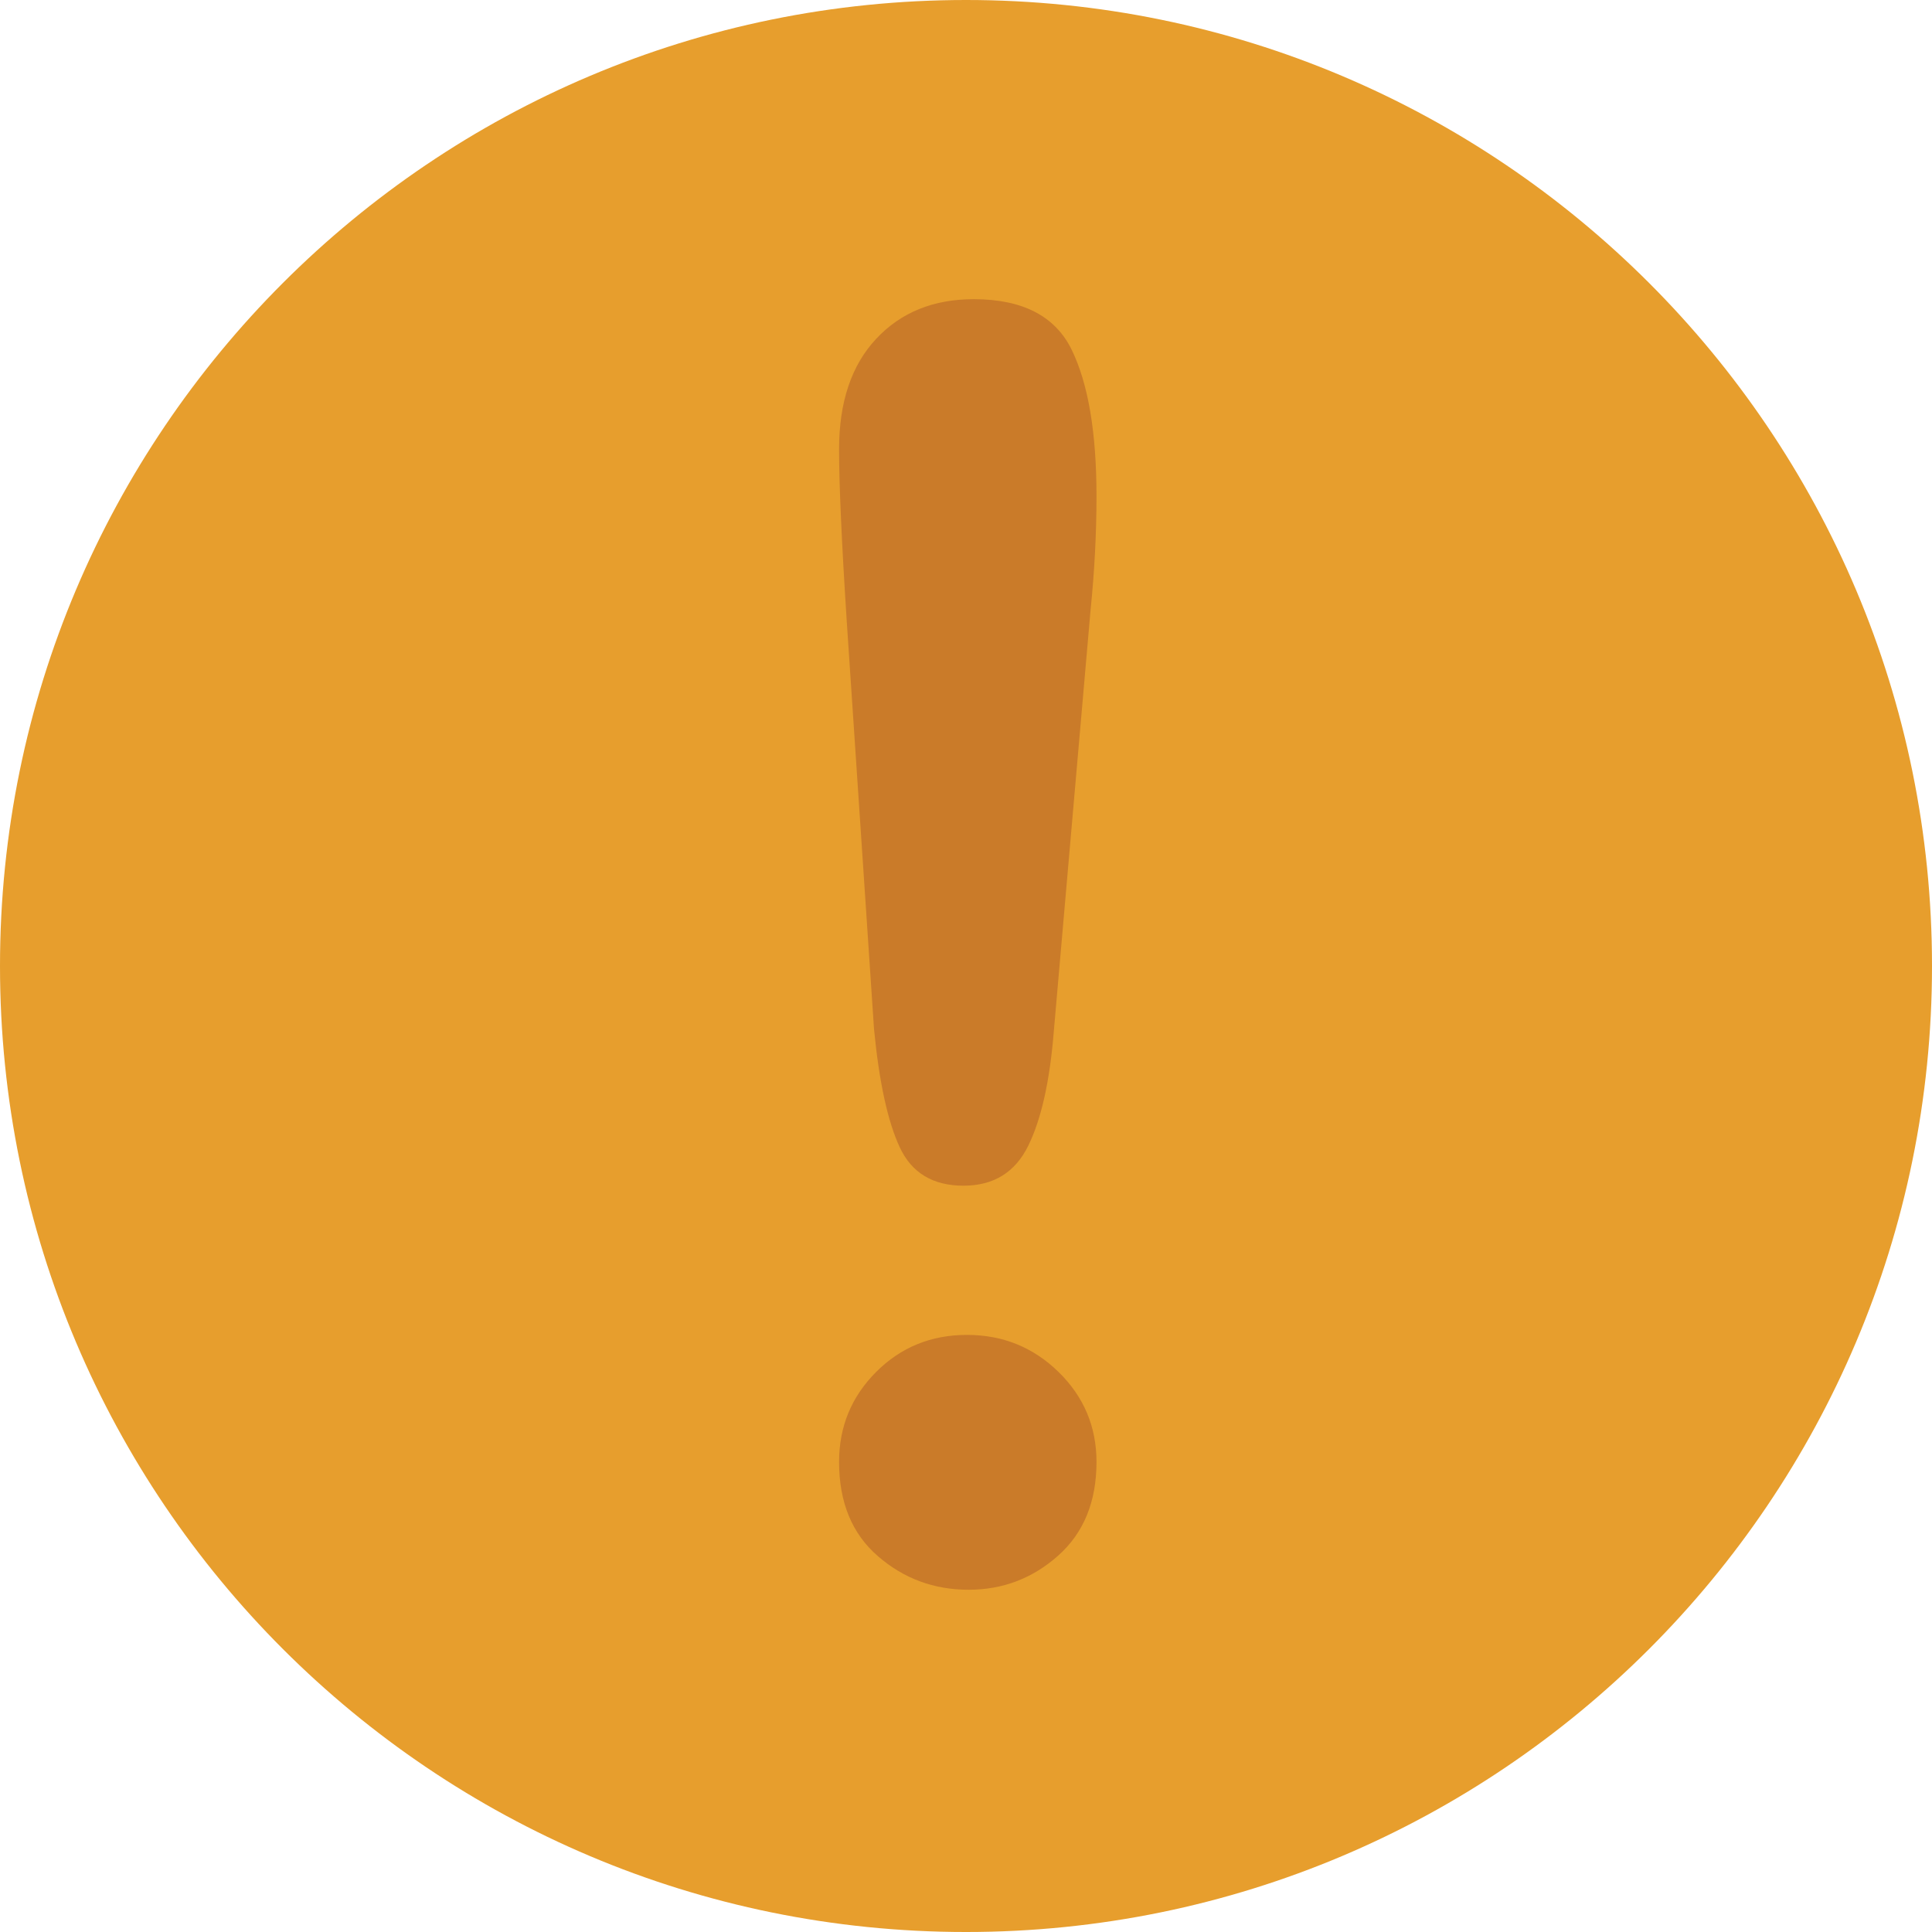
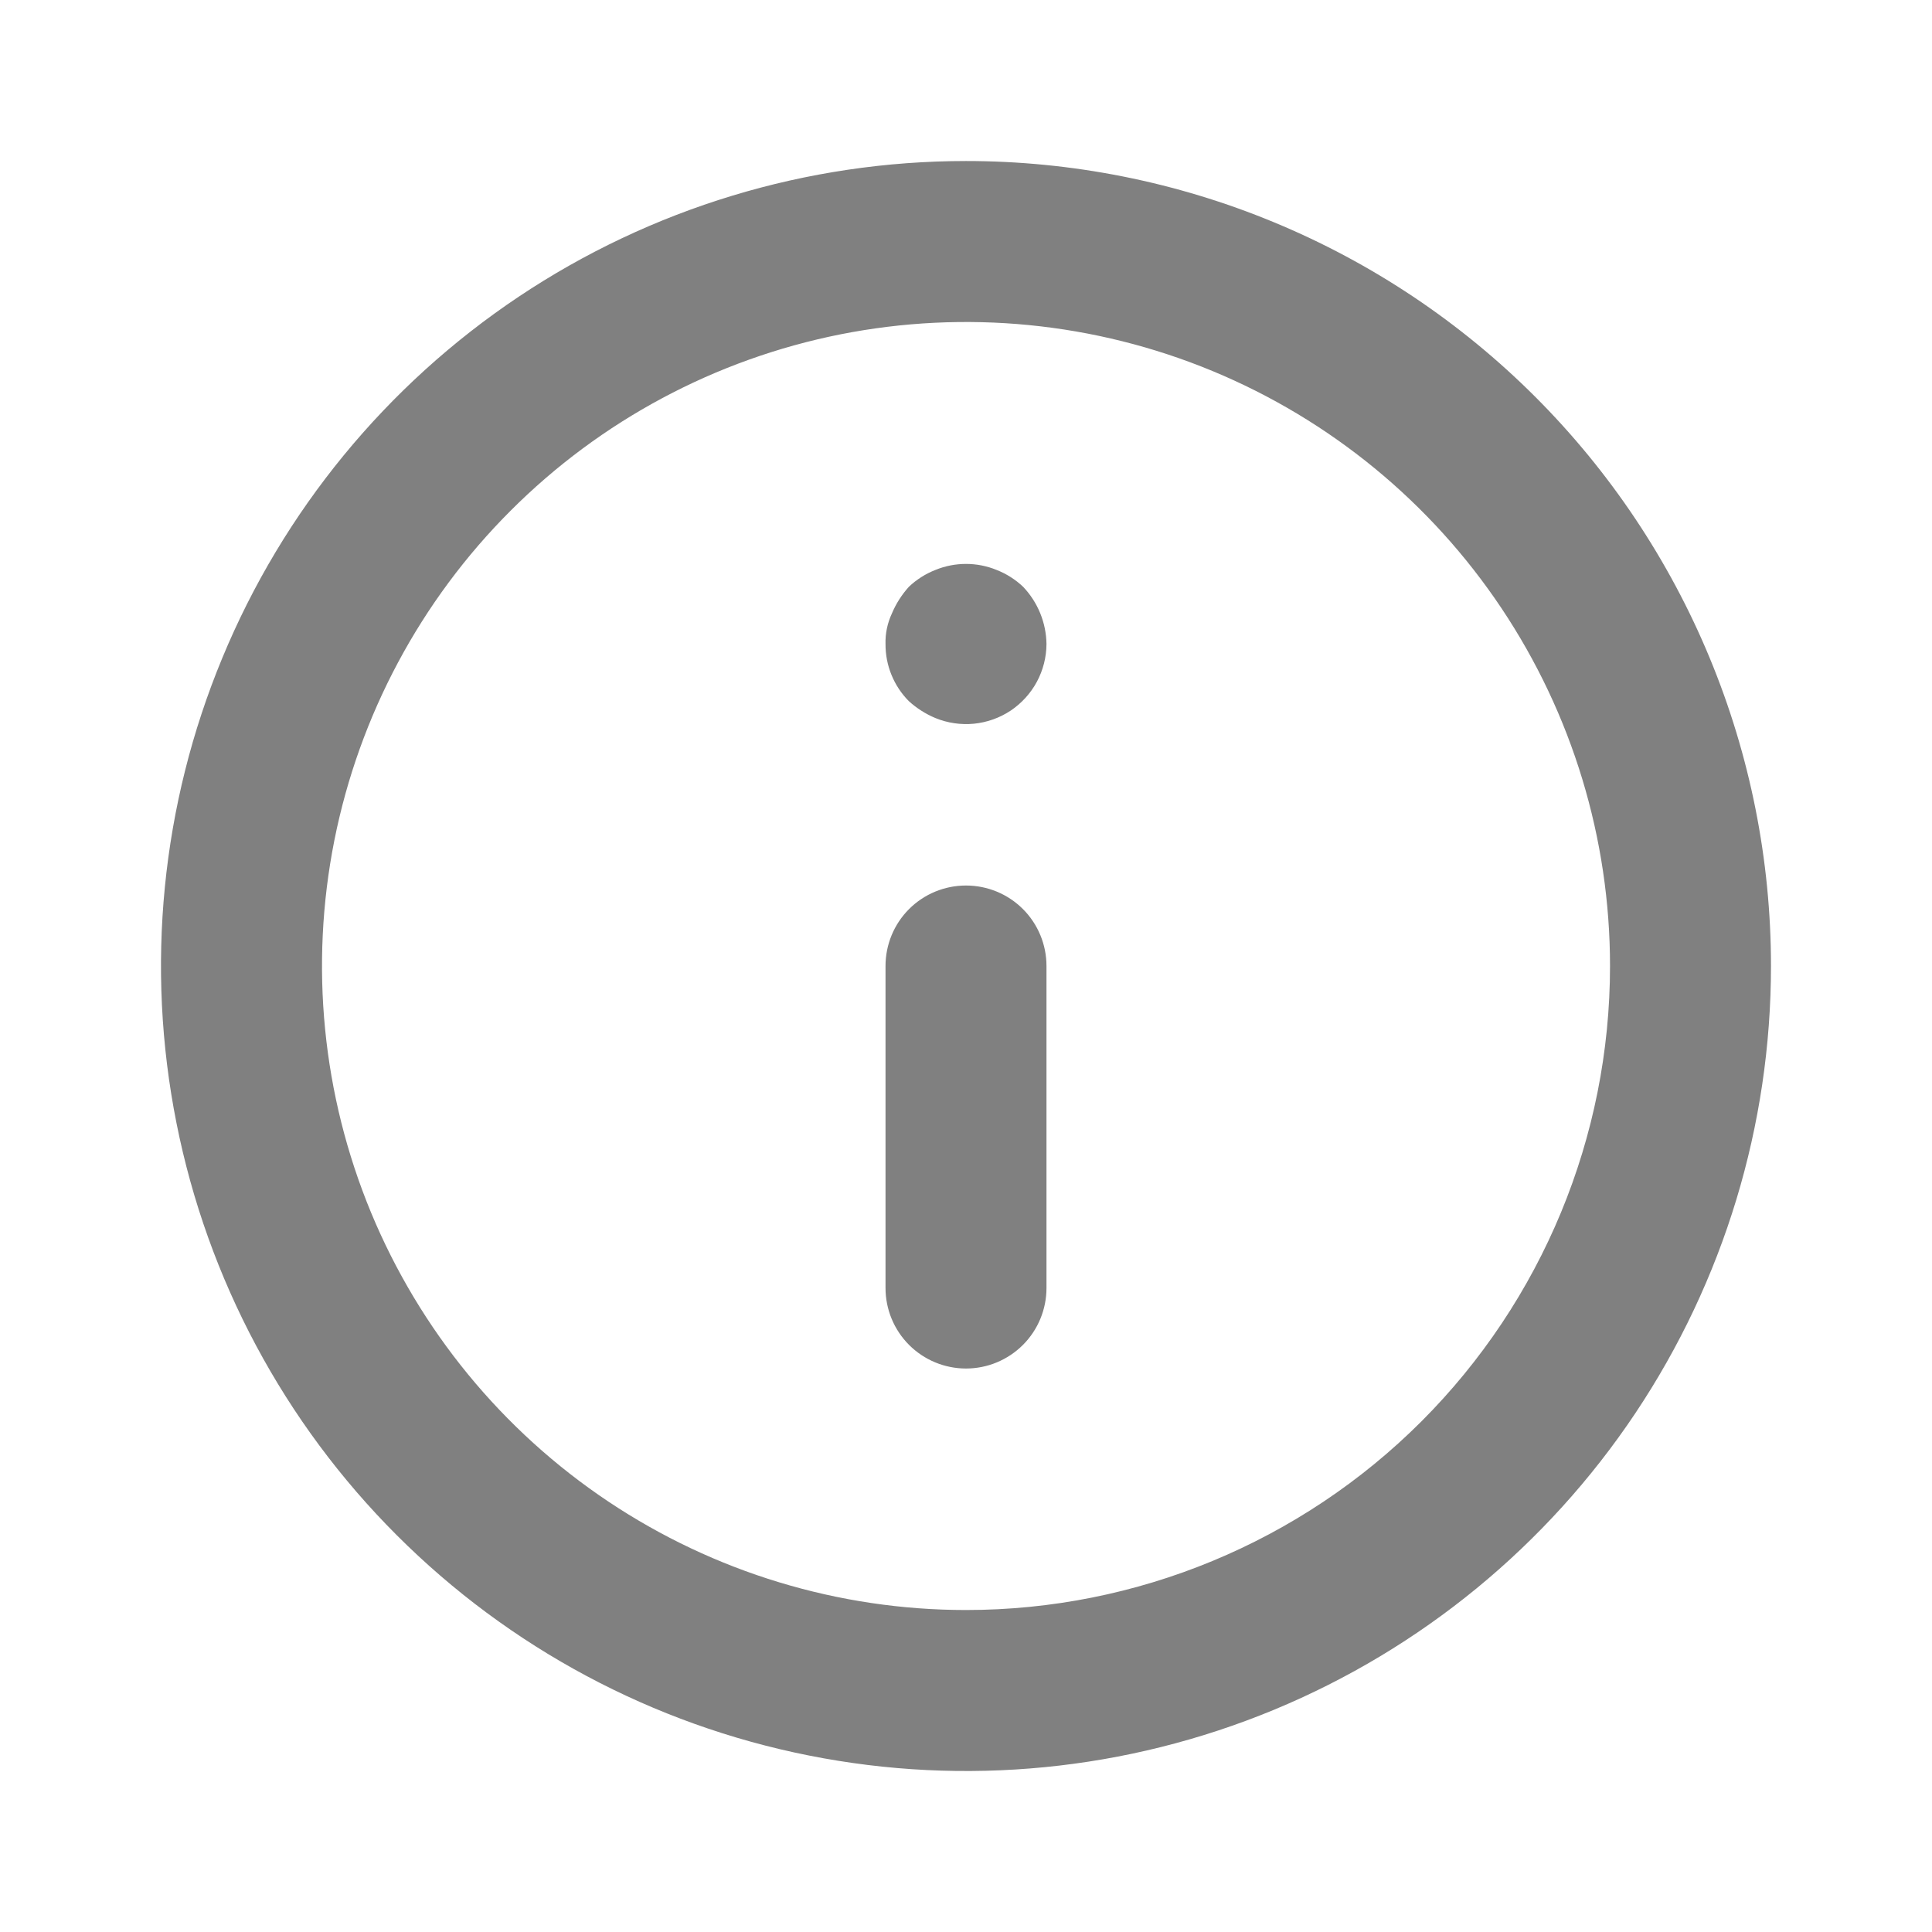
- <svg xmlns="http://www.w3.org/2000/svg" version="1.1" id="Layer_1" x="0px" y="0px" viewBox="0 0 473.931 473.931" style="enable-background:new 0 0 473.931 473.931;" xml:space="preserve">
-   <circle style="fill:#E79E2D;" cx="236.966" cy="236.966" r="236.966" />
-   <path style="fill:#CA7B29;" d="M214.399,252.389l-6.698-100.159c-1.257-19.517-1.871-33.526-1.871-42.027  c0-11.57,3.035-20.602,9.085-27.072c6.065-6.499,14.054-9.74,23.94-9.74c11.996,0,20.022,4.15,24.056,12.445  c4.034,8.303,6.065,20.258,6.065,35.857c0,9.205-0.494,18.559-1.459,28.022l-8.995,103.089c-0.973,12.277-3.061,21.68-6.279,28.239  c-3.207,6.544-8.509,9.815-15.888,9.815c-7.536,0-12.756-3.158-15.682-9.512C217.744,275.016,215.645,265.351,214.399,252.389z   M237.609,389.974c-8.501,0-15.936-2.739-22.267-8.251c-6.346-5.497-9.512-13.197-9.512-23.102c0-8.647,3.035-16.004,9.085-22.069  c6.065-6.065,13.493-9.092,22.275-9.092c8.786,0,16.269,3.027,22.477,9.092c6.204,6.065,9.31,13.425,9.31,22.069  c0,9.751-3.136,17.414-9.418,22.997C253.291,387.19,245.976,389.974,237.609,389.974z" />
-   <g>
- </g>
-   <g>
- </g>
-   <g>
- </g>
-   <g>
- </g>
-   <g>
- </g>
-   <g>
- </g>
-   <g>
- </g>
-   <g>
- </g>
-   <g>
- </g>
-   <g>
- </g>
-   <g>
- </g>
-   <g>
- </g>
-   <g>
- </g>
-   <g>
- </g>
-   <g>
- </g>
+ <svg xmlns="http://www.w3.org/2000/svg" width="32" height="32" viewBox="0 0 32 32" fill="none">
+   <path d="M16 14.667C15.646 14.667 15.307 14.807 15.057 15.057C14.807 15.307 14.667 15.646 14.667 16V21.333C14.667 21.687 14.807 22.026 15.057 22.276C15.307 22.526 15.646 22.667 16 22.667C16.354 22.667 16.693 22.526 16.943 22.276C17.193 22.026 17.333 21.687 17.333 21.333V16C17.333 15.646 17.193 15.307 16.943 15.057C16.693 14.807 16.354 14.667 16 14.667ZM16.507 9.44C16.182 9.307 15.818 9.307 15.493 9.44C15.33 9.504 15.18 9.599 15.053 9.72C14.936 9.85 14.841 9.998 14.773 10.16C14.699 10.318 14.662 10.492 14.667 10.667C14.666 10.842 14.699 11.016 14.766 11.179C14.832 11.341 14.93 11.489 15.053 11.613C15.183 11.731 15.332 11.826 15.493 11.893C15.695 11.976 15.915 12.008 16.132 11.987C16.349 11.965 16.558 11.891 16.74 11.77C16.921 11.648 17.07 11.485 17.174 11.292C17.277 11.1 17.332 10.885 17.333 10.667C17.328 10.314 17.19 9.976 16.947 9.72C16.82 9.599 16.67 9.504 16.507 9.44ZM16 2.667C13.363 2.667 10.785 3.449 8.592 4.914C6.4 6.379 4.691 8.461 3.682 10.898C2.672 13.334 2.408 16.015 2.923 18.601C3.437 21.188 4.707 23.564 6.572 25.428C8.437 27.293 10.812 28.563 13.399 29.077C15.985 29.592 18.666 29.328 21.102 28.319C23.539 27.309 25.621 25.6 27.086 23.408C28.551 21.215 29.333 18.637 29.333 16C29.333 14.249 28.988 12.515 28.318 10.898C27.648 9.28 26.666 7.81 25.428 6.572C24.19 5.334 22.72 4.352 21.102 3.682C19.485 3.012 17.751 2.667 16 2.667ZM16 26.667C13.89 26.667 11.828 26.041 10.074 24.869C8.32 23.697 6.953 22.031 6.145 20.082C5.338 18.133 5.127 15.988 5.538 13.919C5.95 11.85 6.966 9.949 8.458 8.458C9.949 6.966 11.85 5.95 13.919 5.538C15.988 5.127 18.133 5.338 20.082 6.145C22.031 6.953 23.697 8.32 24.869 10.074C26.041 11.828 26.667 13.89 26.667 16C26.667 18.829 25.543 21.542 23.543 23.543C21.542 25.543 18.829 26.667 16 26.667Z" fill="gray" />
</svg>
